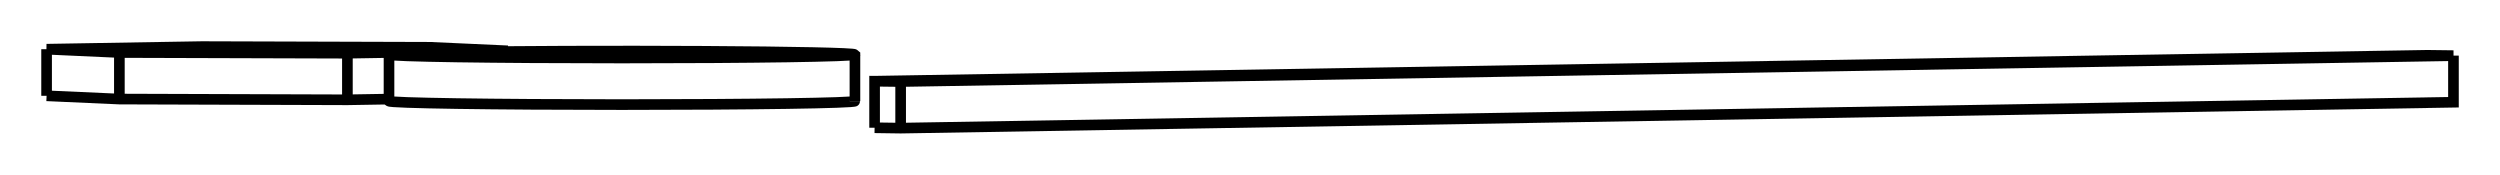
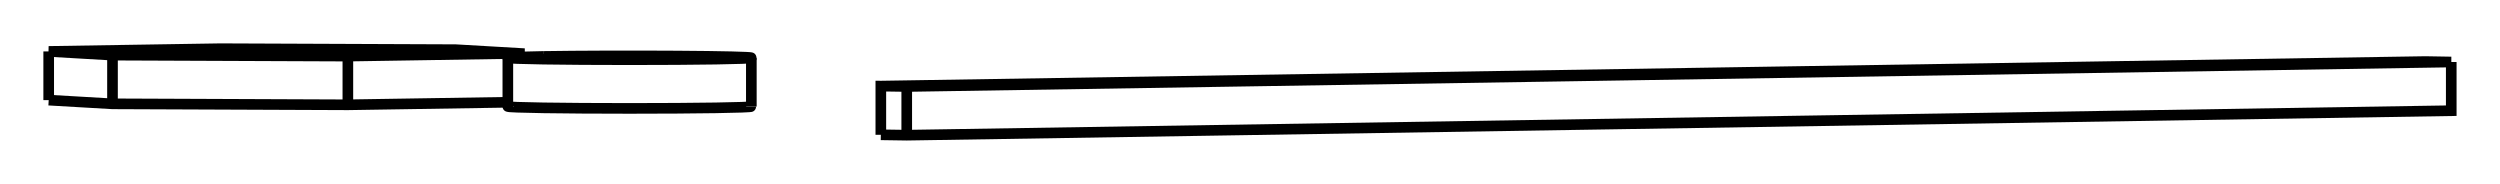
- <svg xmlns="http://www.w3.org/2000/svg" version="1.1" viewBox="-19.33 -1.75 53.656 3.75" fill="none" stroke="black" stroke-width="0.6%" vector-effect="non-scaling-stroke">
-   <path d="M -0.559 0.992 L -0.559 -0.007 L 0 0 L 33.327 -0.556 L 32.767 -0.563 L -0.559 -0.007" />
+ <svg xmlns="http://www.w3.org/2000/svg" version="1.1" viewBox="-18.619 -1.776 51.335 3.776" fill="none" stroke="black" stroke-width="0.6%" vector-effect="non-scaling-stroke">
+   <path d="M -0.532 0.992 L -0.532 -0.008 L 0 0 L 31.715 -0.503 L 31.183 -0.512 L -0.532 -0.008" />
  <path d="M 0 1 L 0 0" />
-   <path d="M -0.559 0.992 L 0 1 L 33.327 0.444 L 33.327 -0.556" />
-   <path d="M -8.541 -0.644 L -8.541 -0.664 L -10.103 -0.735 L -14.997 -0.75 L -18.33 -0.694 L -16.768 -0.623 L -11.874 -0.608 L -8.541 -0.664" />
-   <path d="M -18.33 0.306 L -18.33 -0.694" />
-   <path d="M -16.768 0.376 L -16.768 -0.623" />
-   <path d="M -18.33 0.306 L -16.768 0.376 L -11.874 0.392 L -10.981 0.377" />
-   <path d="M -11.874 0.392 L -11.874 -0.608" />
-   <path d="M -9.708 -0.629 A 5 0.075 360 0 1 -0.981 -0.58 L -0.981 0.42" />
-   <path d="M -0.981 -0.58 A 5 0.075 360 0 1 -10.981 -0.58 L -10.981 0.42 A 5 0.075 180 0 0 -0.981 0.42" />
-   <path d="M -10.981 -0.58 A 5 0.075 360 0 1 -9.708 -0.629" />
+   <path d="M -0.532 0.992 L 0 1 L 31.715 0.497 L 31.715 -0.503" />
+   <path d="M -7.952 -0.606 L -7.952 -0.68 L -9.262 -0.756 L -14.096 -0.776 L -17.619 -0.72 L -16.309 -0.644 L -11.476 -0.624 L -7.952 -0.68" />
+   <path d="M -17.619 0.28 L -17.619 -0.72" />
+   <path d="M -16.309 0.356 L -16.309 -0.644" />
+   <path d="M -17.619 0.28 L -16.309 0.356 L -11.476 0.376 L -8.191 0.324" />
+   <path d="M -11.476 0.376 L -11.476 -0.624" />
+   <path d="M -7.465 -0.617 A 2.5 0.039 360 0 1 -3.191 -0.589 L -3.191 0.411" />
+   <path d="M -3.191 -0.589 A 2.5 0.039 360 1 1 -8.191 -0.589 L -8.191 0.411 A 2.5 0.039 180 0 0 -3.191 0.411" />
+   <path d="M -8.191 -0.589 A 2.5 0.039 360 0 1 -7.465 -0.617" />
</svg>
